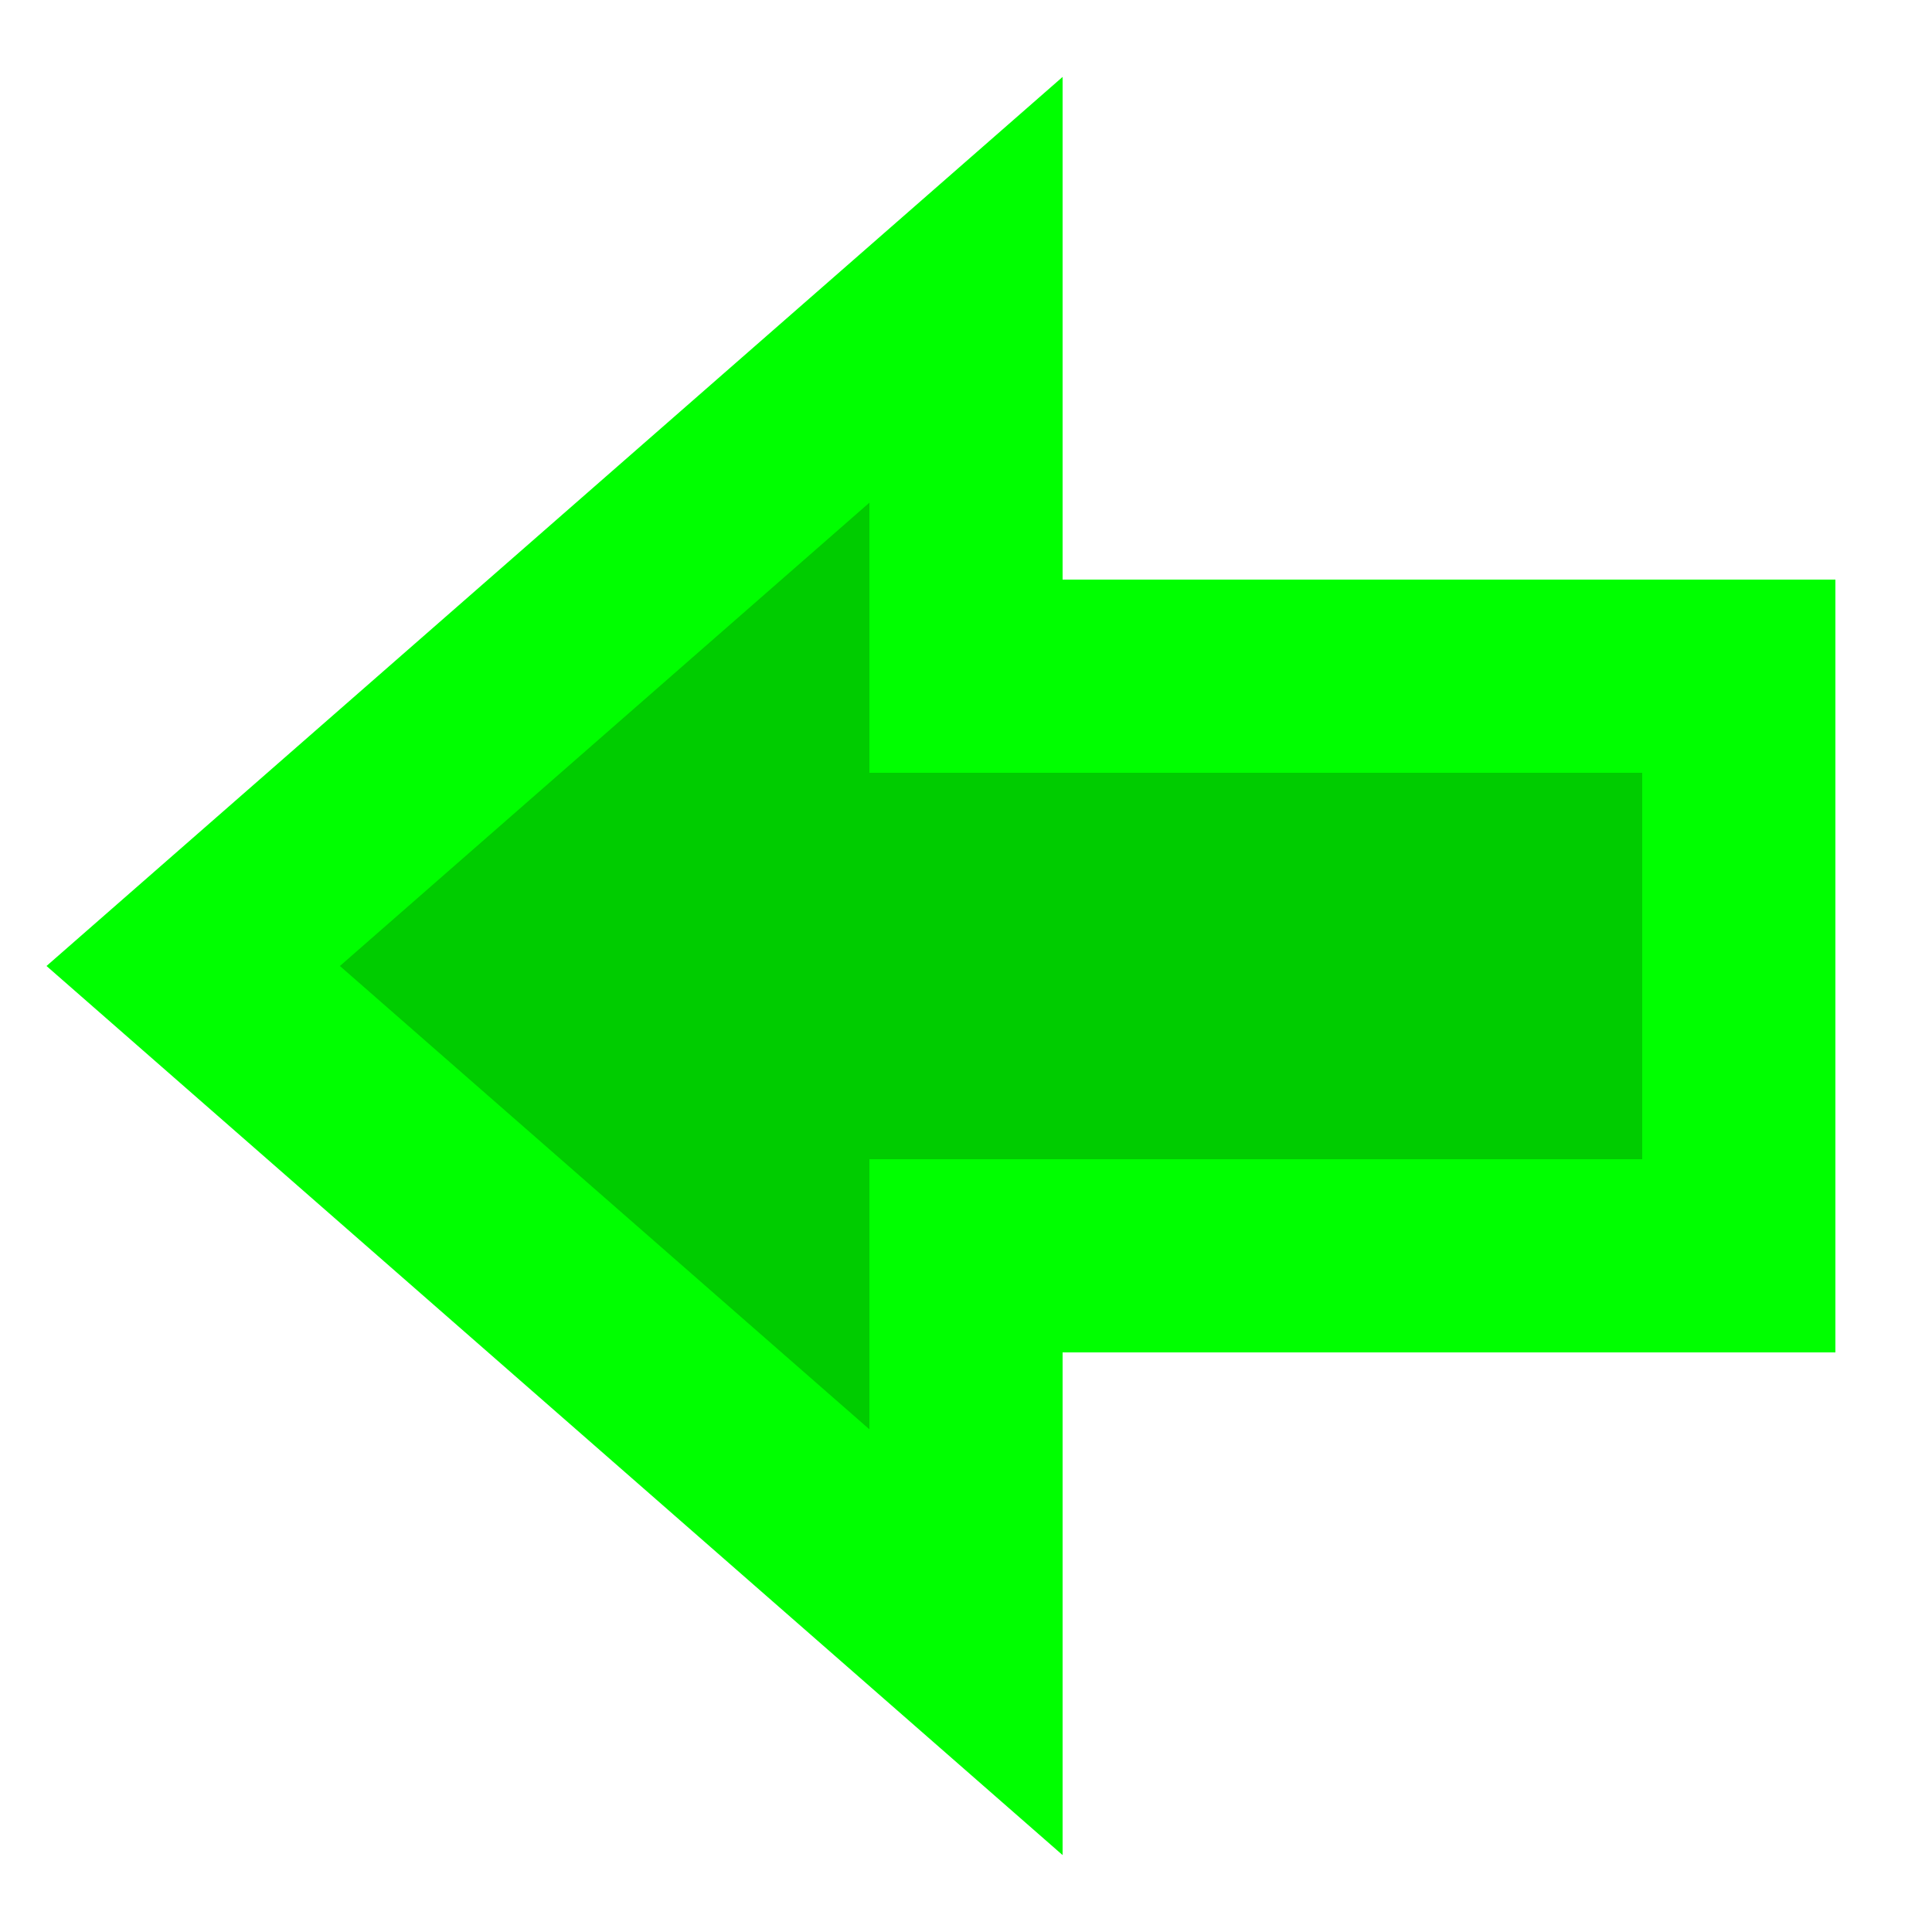
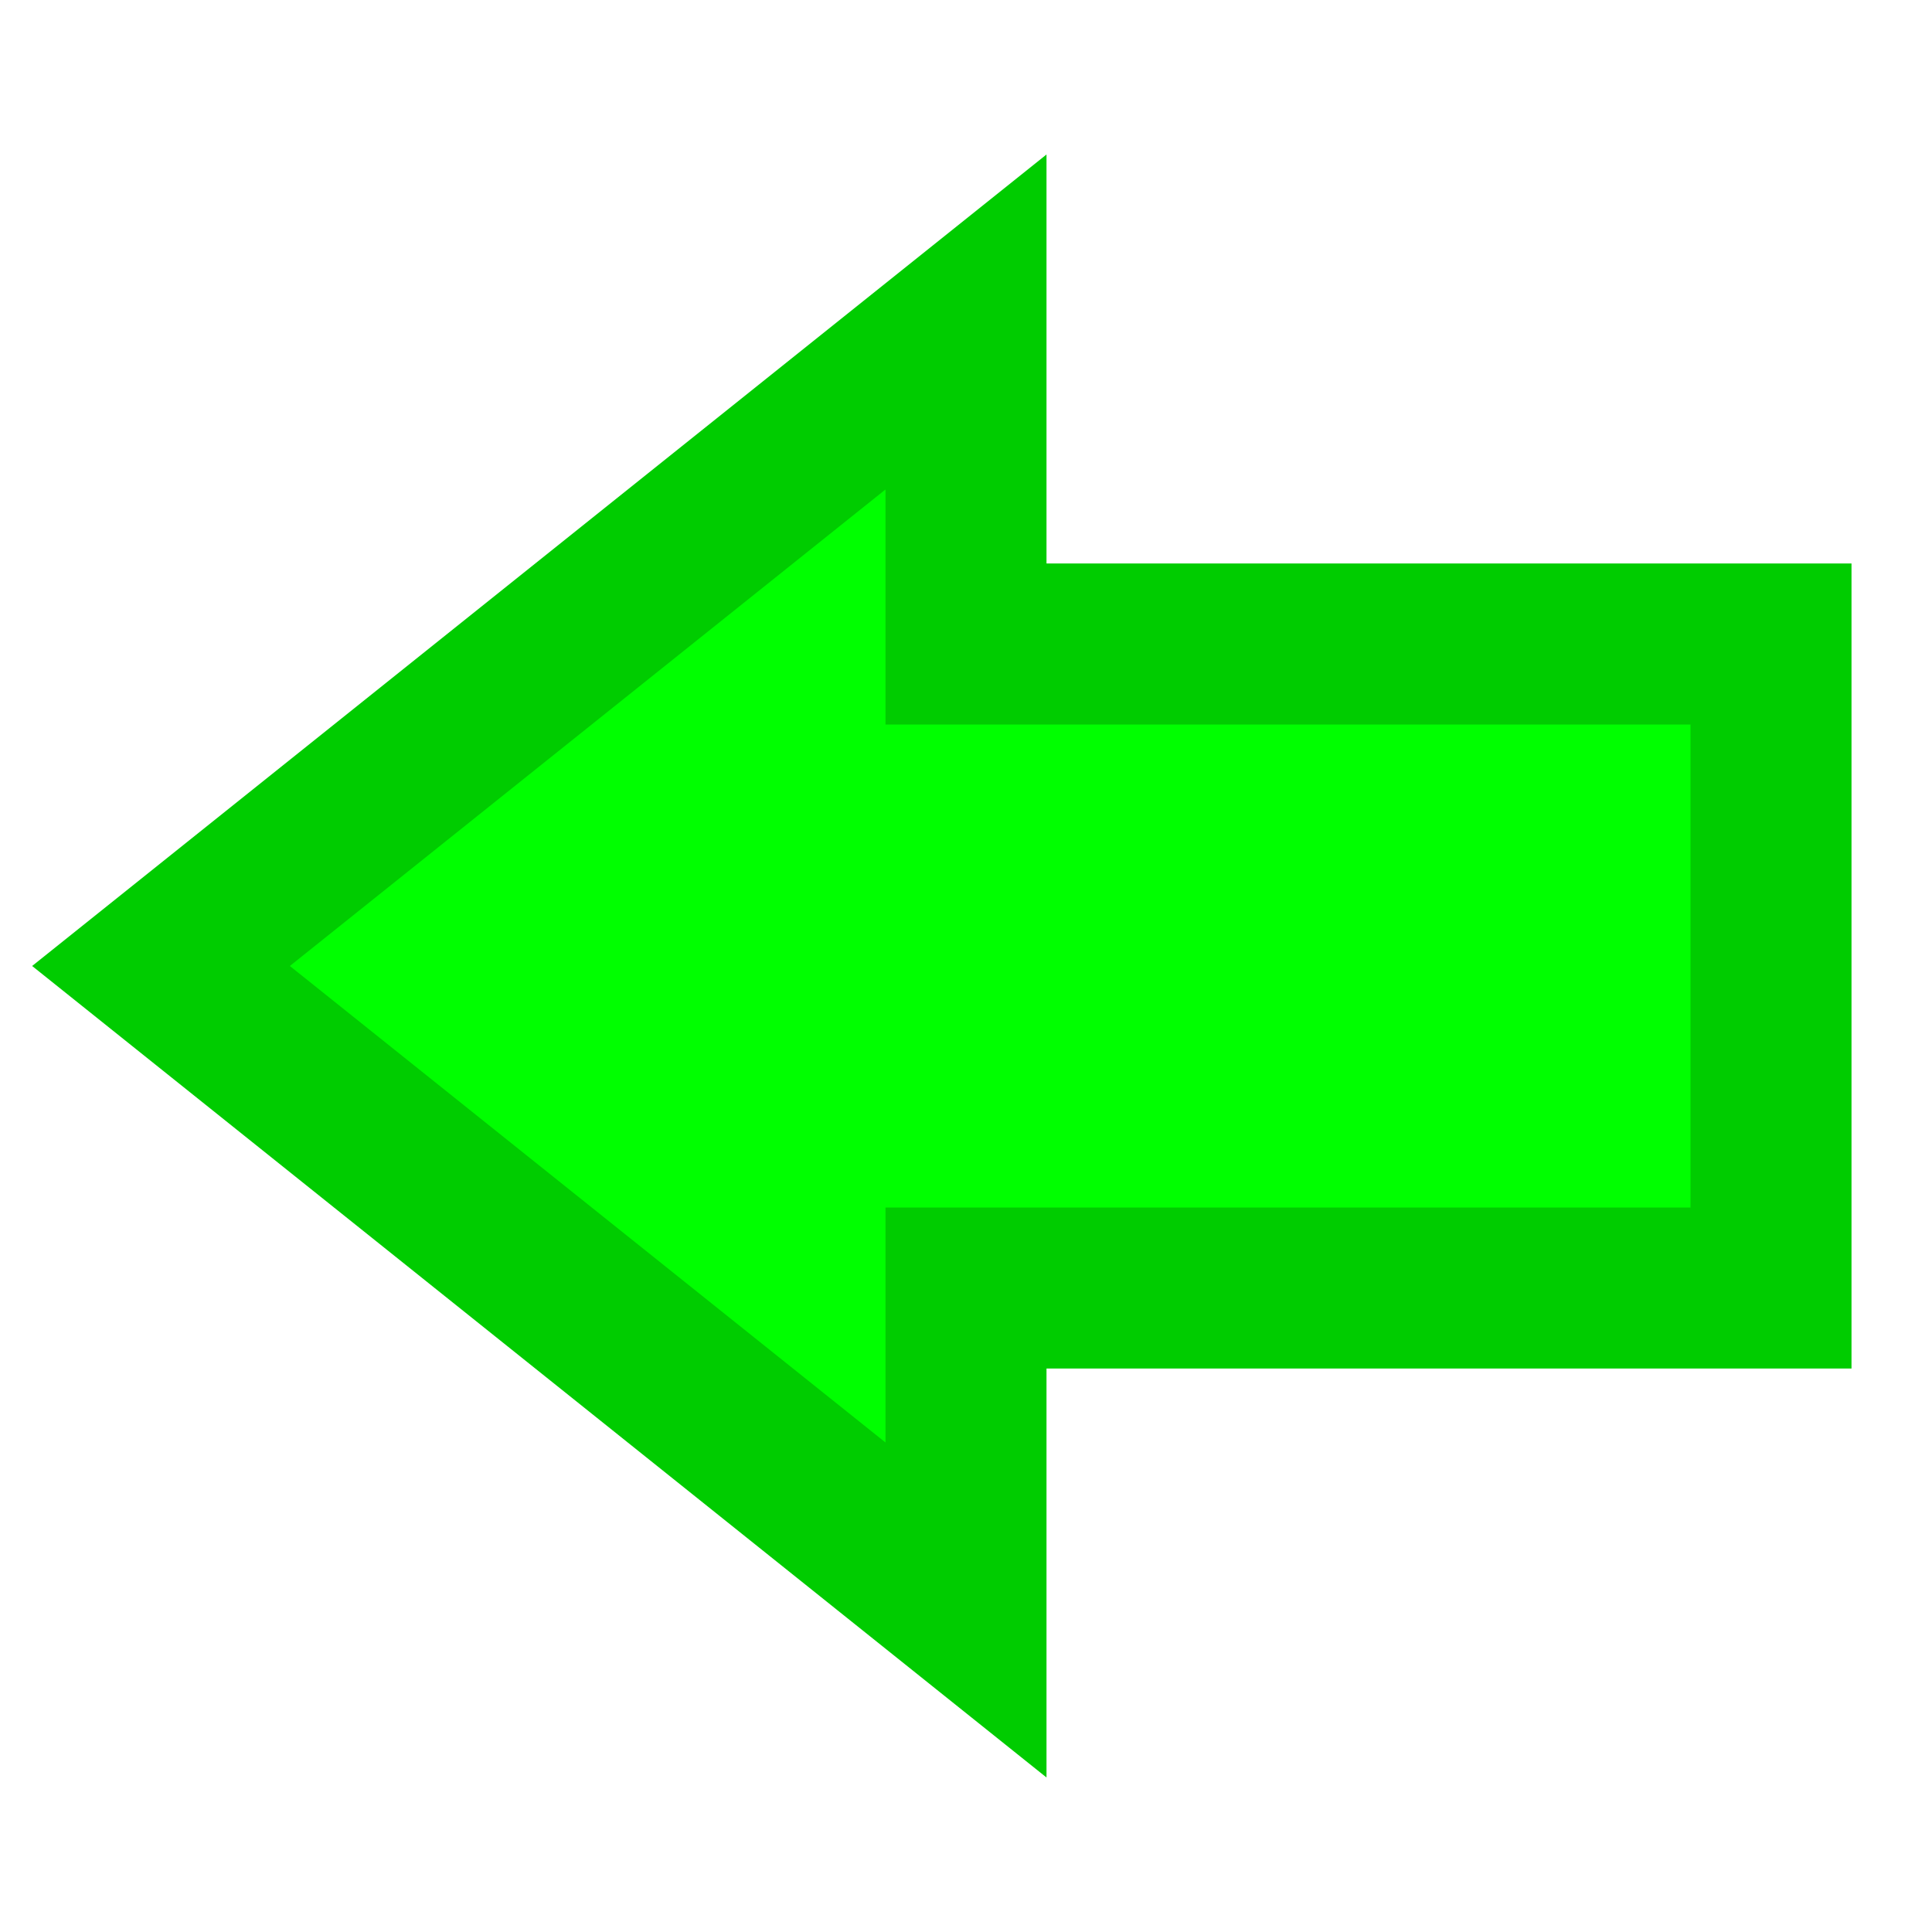
- <svg xmlns="http://www.w3.org/2000/svg" version="1.1" width="10" height="10">
-   <path d="m 1,5         l 4,-3.5         l 0,2         l 4,0         l 0,3         l -4,0         l 0,2         z" style="fill:#0c0;             stroke:#0f0;             stroke-width:1;" />
+ <svg xmlns="http://www.w3.org/2000/svg" version="1.1" width="12" height="12">
+   <path d="m 1,6         l 5,-4         l 0,2         l 5,0         l 0,4         l -5,0         l 0,2 z" style="fill:#0f0;             stroke:#0c0;             stroke-width:1;" />
</svg>
